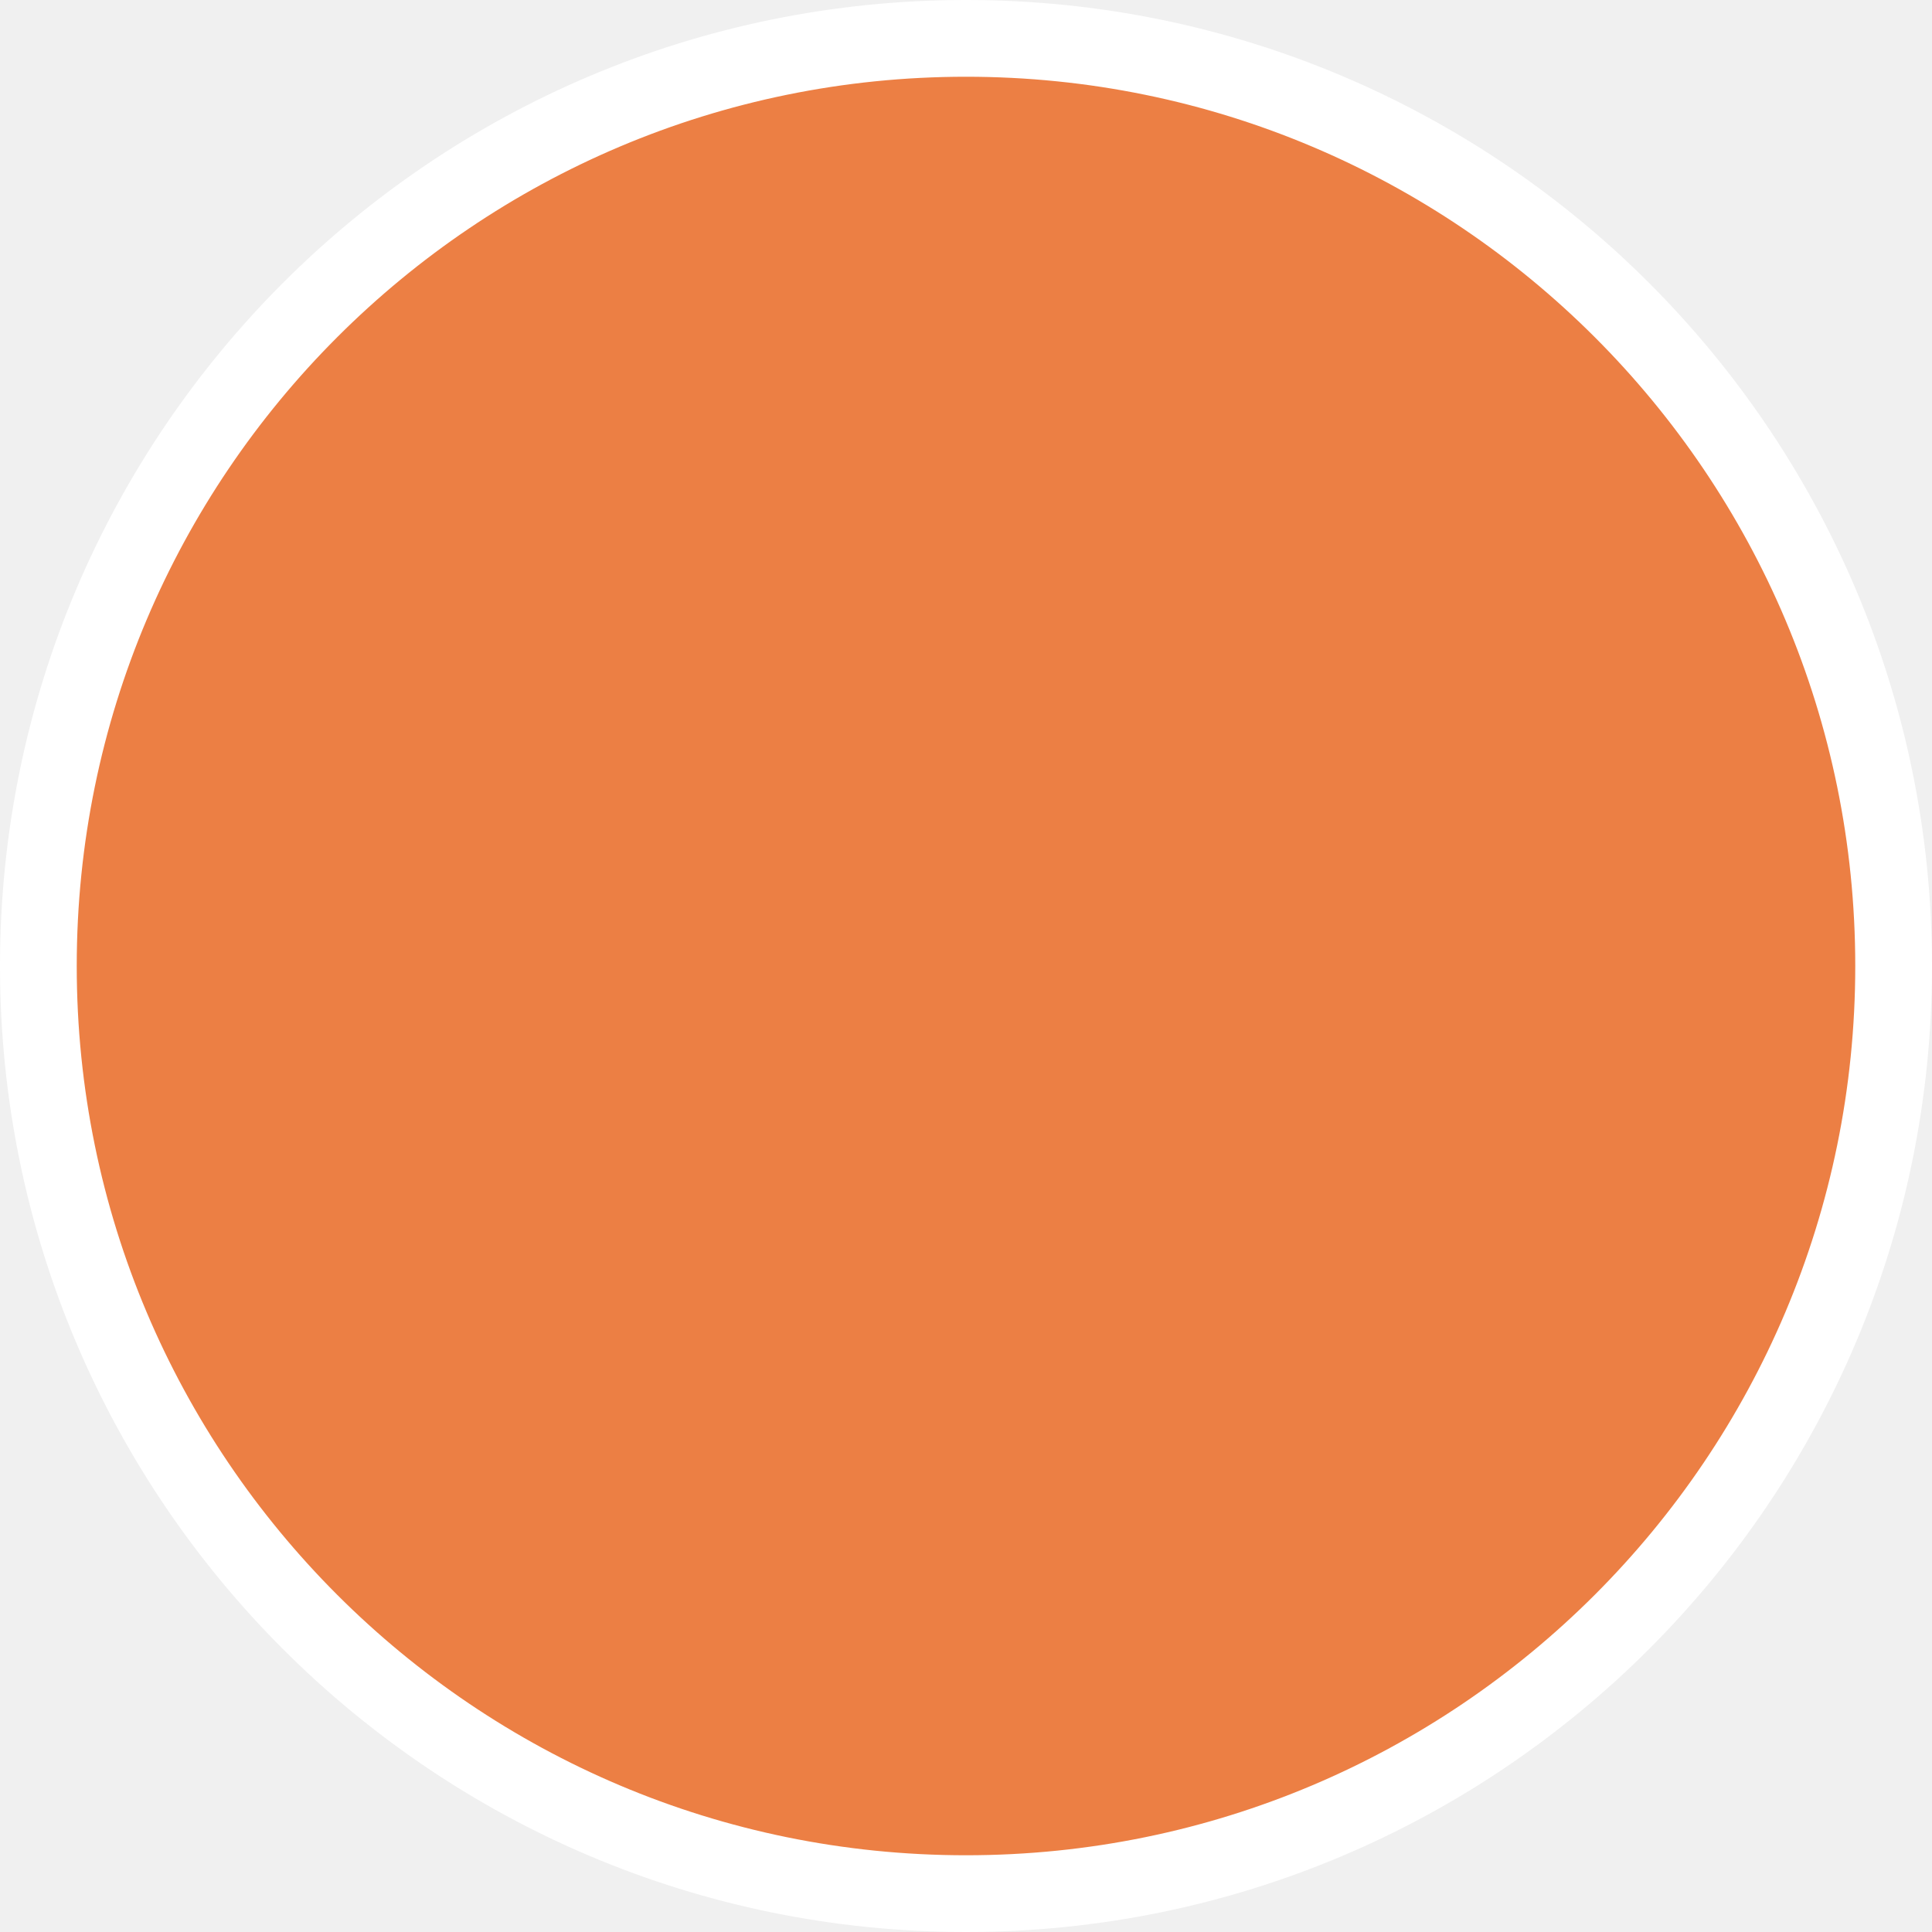
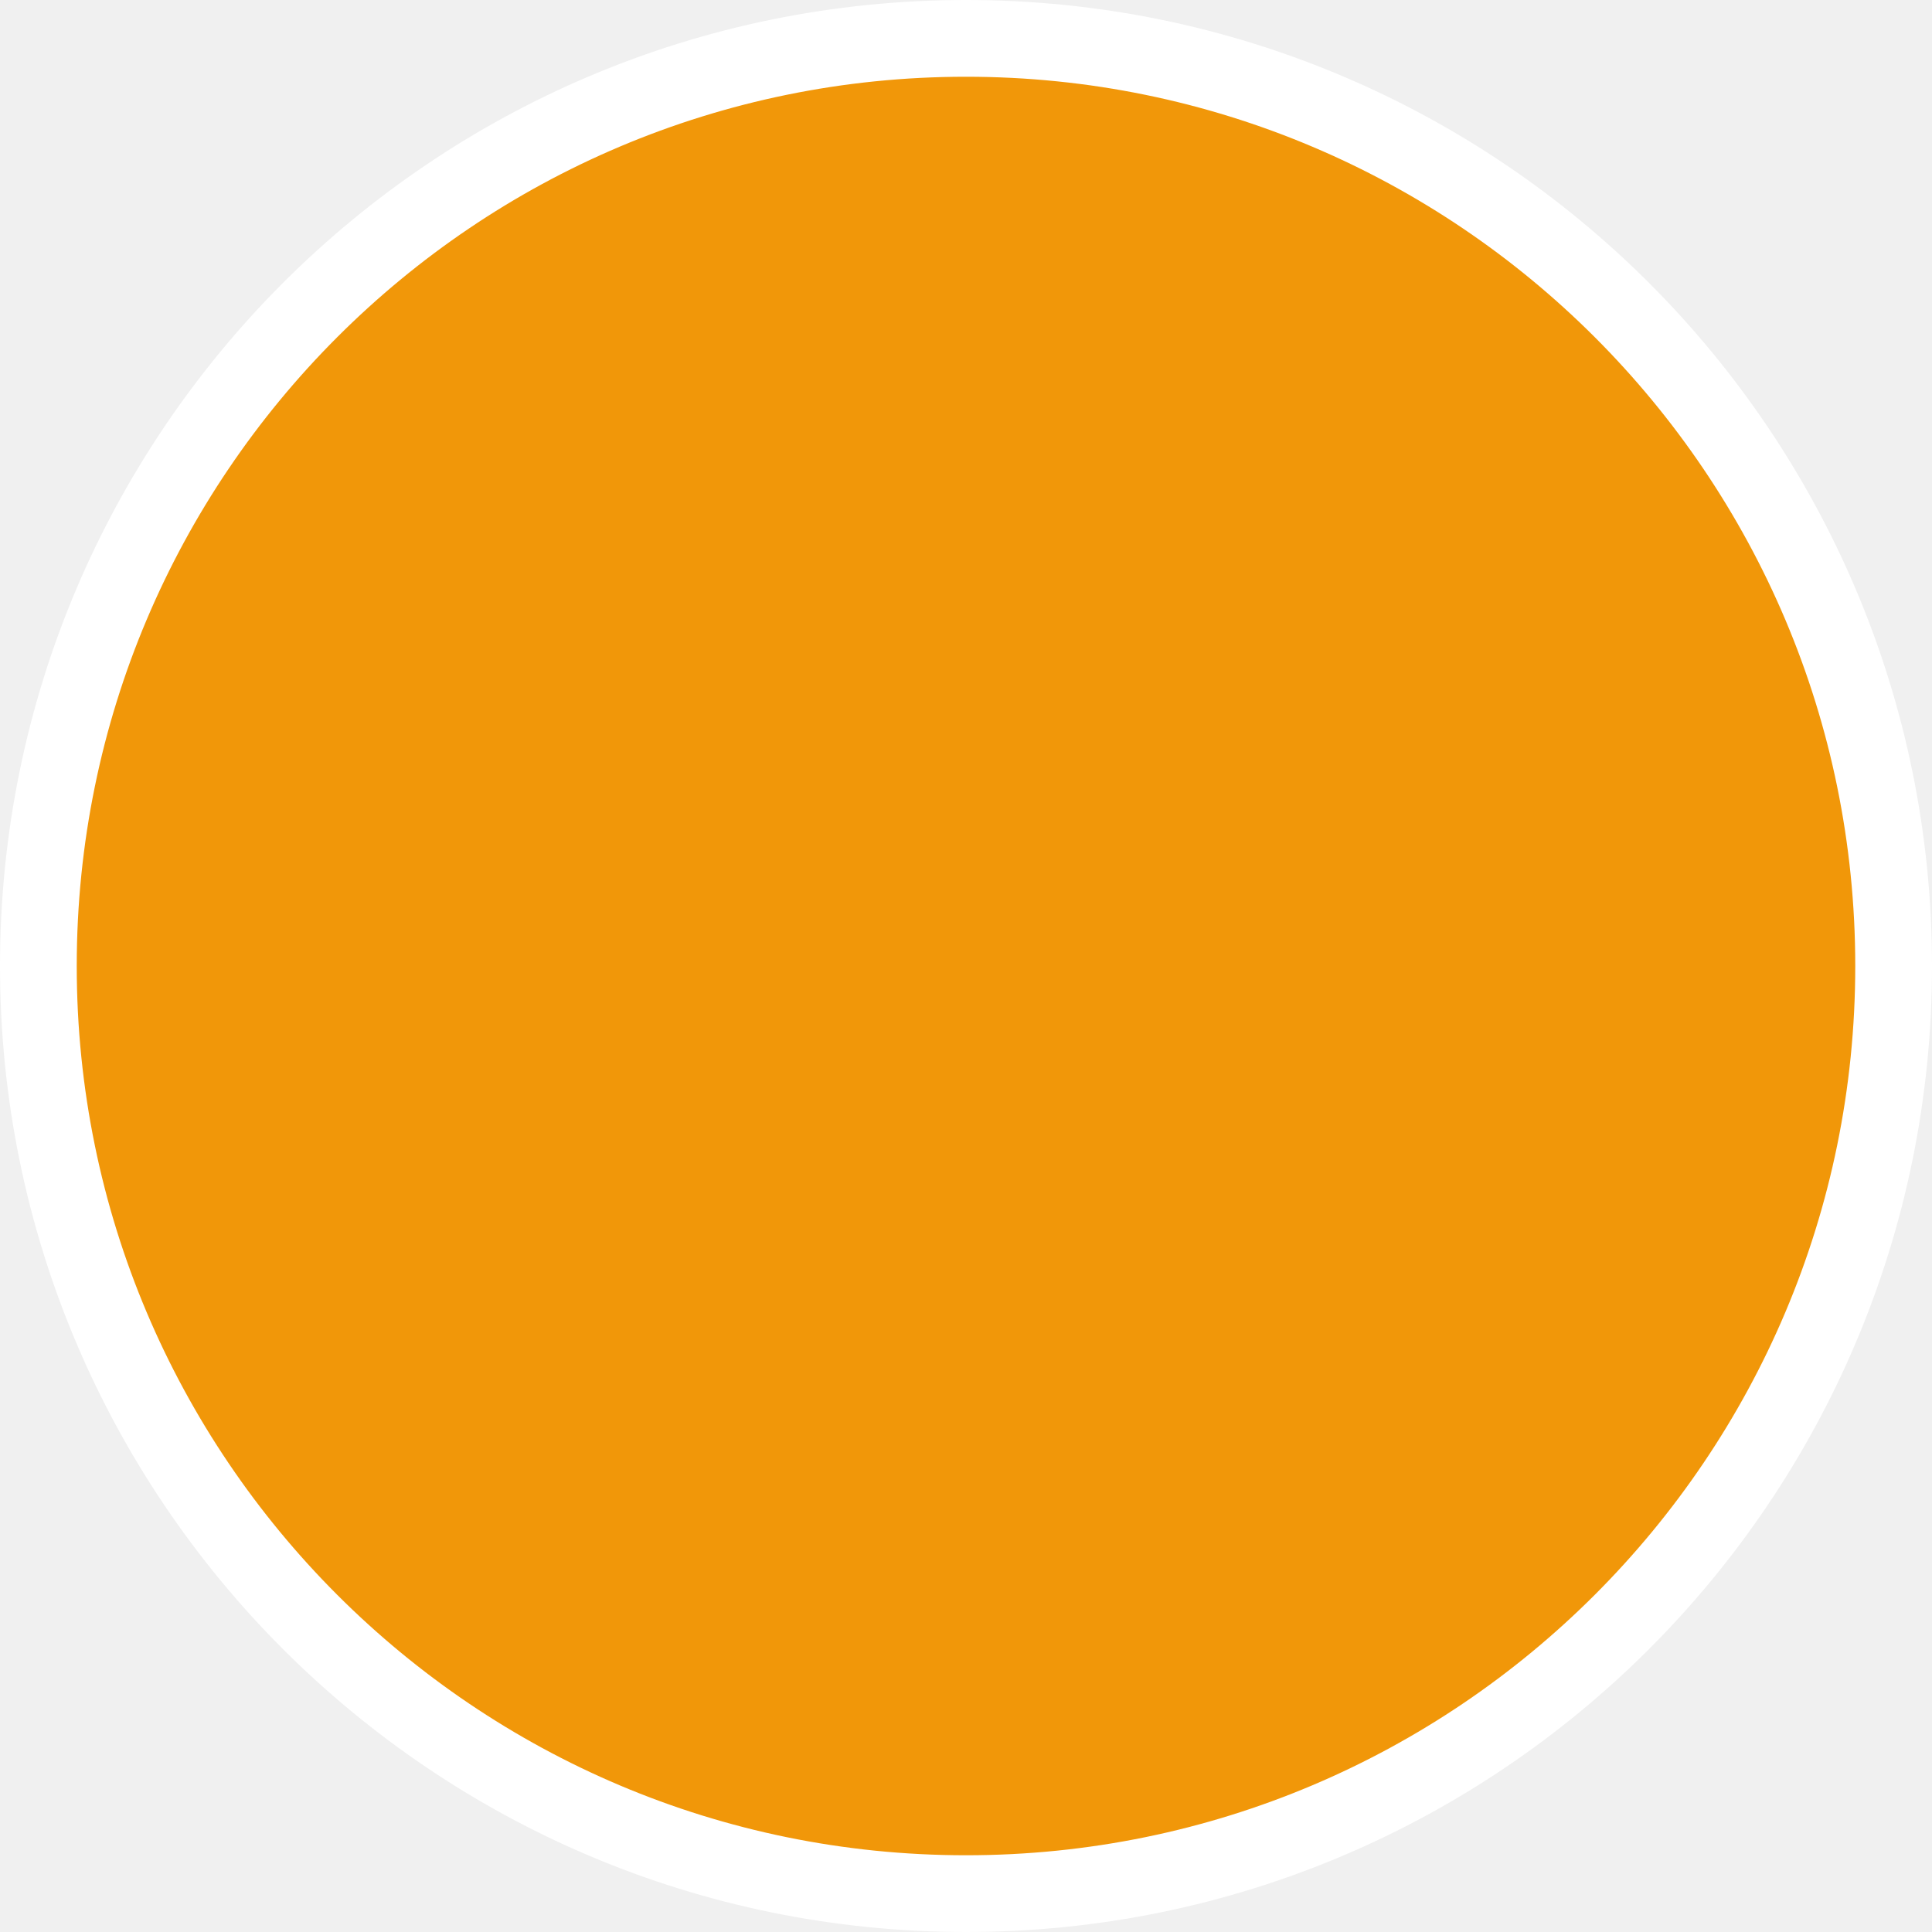
<svg xmlns="http://www.w3.org/2000/svg" viewBox="0 0 460.185 460.177" width="19.142" height="19.142">
-   <circle style="opacity:1;fill:#ec7f44;stroke:#fff;stroke-width:18.279;stroke-linecap:round;stroke-linejoin:round;stroke-miterlimit:4;stroke-dasharray:none;stroke-opacity:1" cx="230.092" cy="230.088" r="220.953" />
+   <circle style="opacity:1;fill:#f19709;stroke:#fff;stroke-width:18.279;stroke-linecap:round;stroke-linejoin:round;stroke-miterlimit:4;stroke-dasharray:none;stroke-opacity:1" cx="230.092" cy="230.088" r="220.953" />
</svg>
